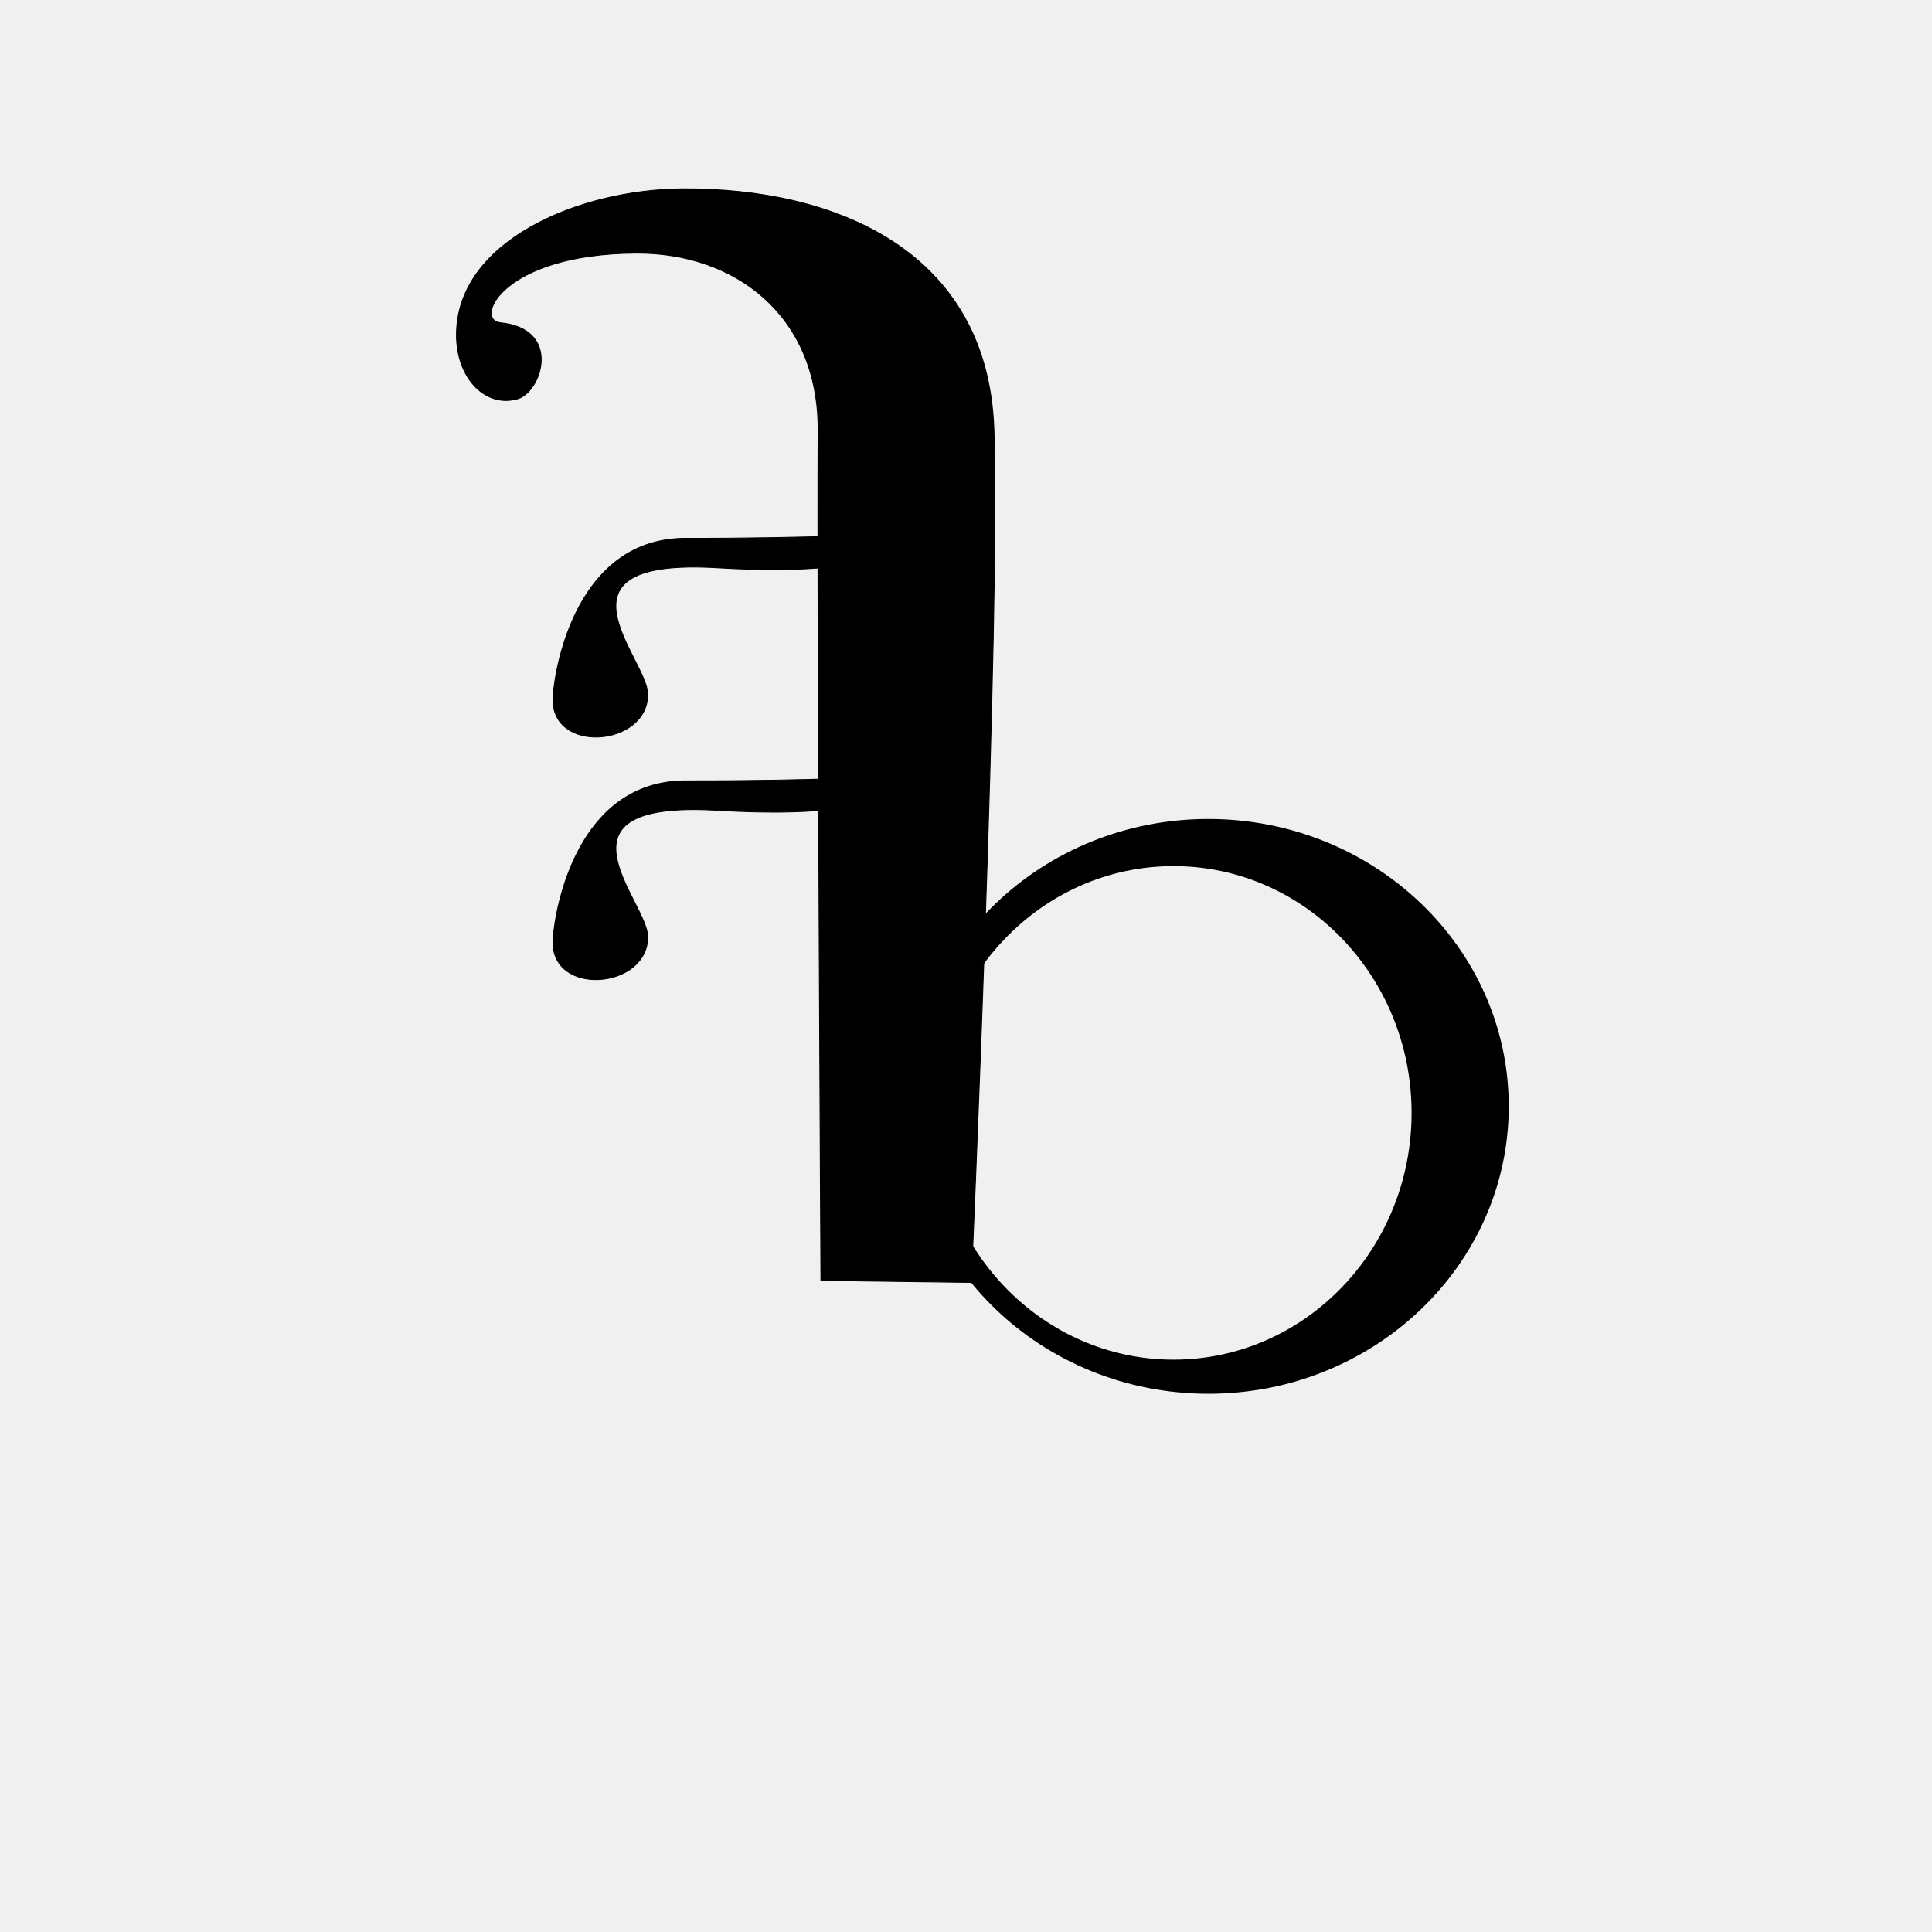
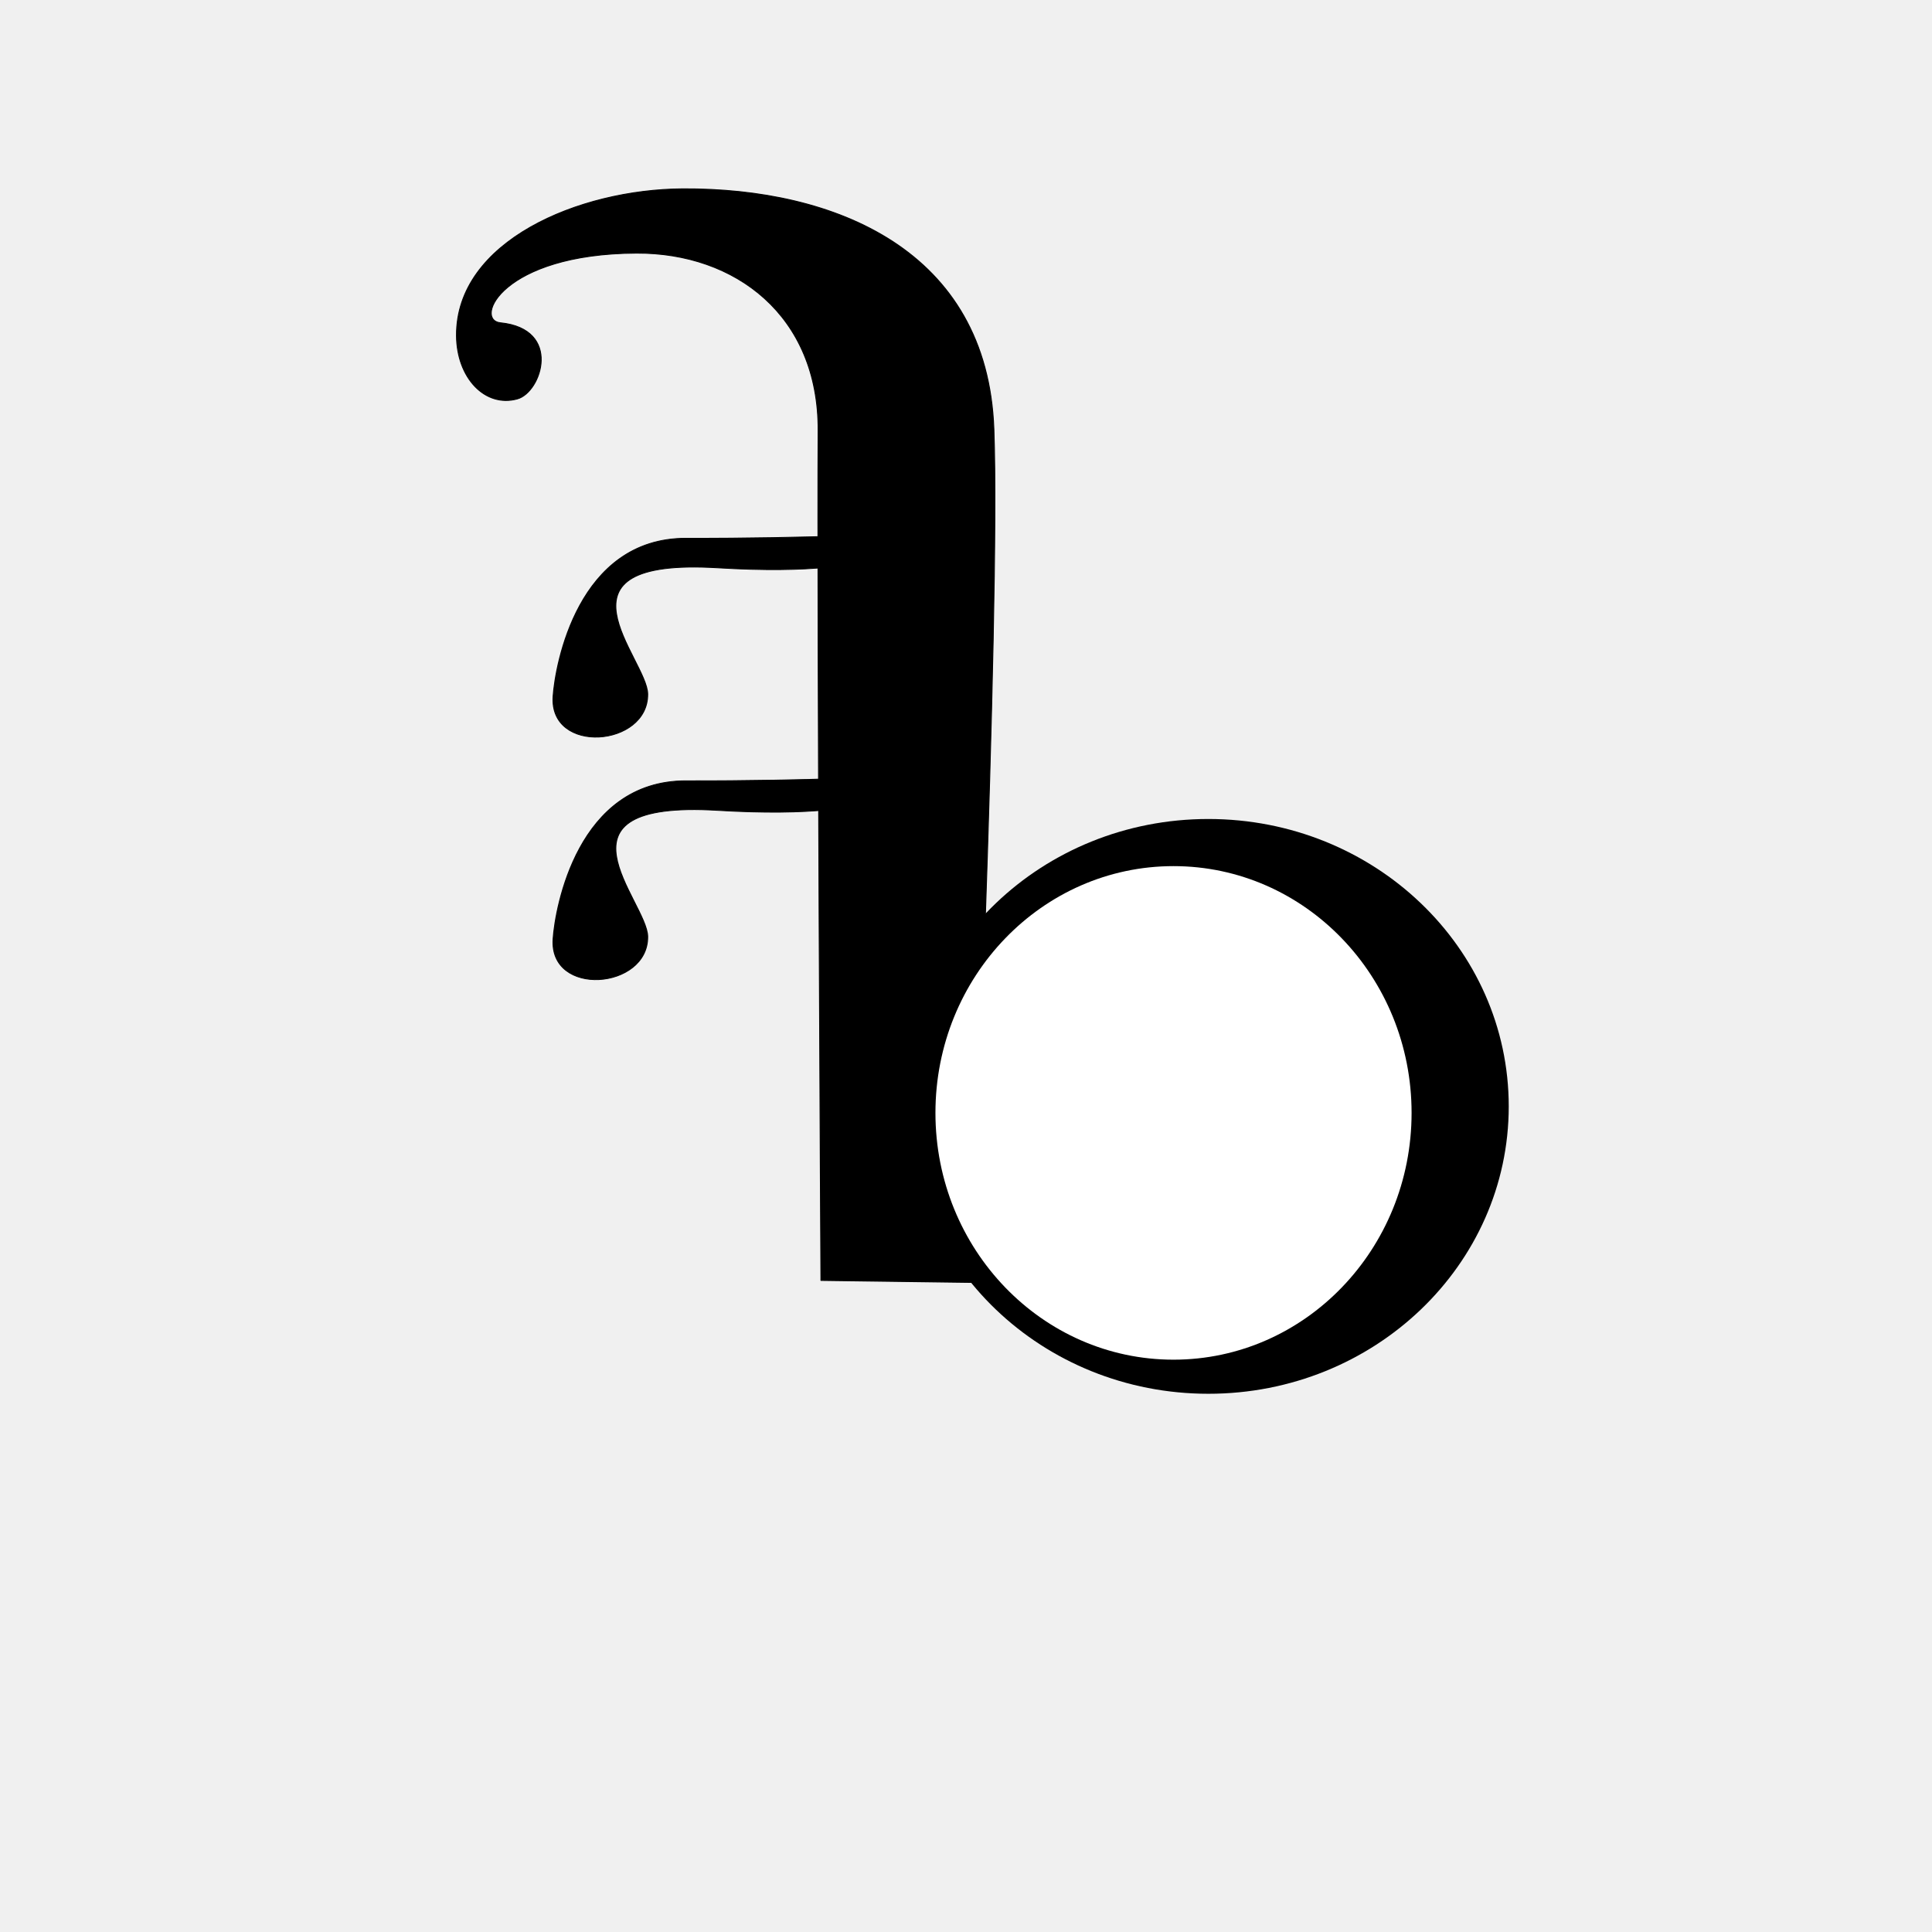
<svg xmlns="http://www.w3.org/2000/svg" width="100%" height="100%" viewBox="0 0 2048 2048" version="1.1" xml:space="preserve" style="fill-rule:evenodd;clip-rule:evenodd;stroke-linecap:round;stroke-linejoin:round;stroke-miterlimit:1.5;">
  <g id="レイヤー4">
    <g transform="matrix(1,0,0,1,51.686,4.57554)">
      <path d="M672.1,195.628C832.876,194.756 994.91,260.386 1001.87,450.286C1009.01,645.22 977.85,1354.82 977.85,1354.82L818.551,1352.71C818.551,1352.71 814.471,647.194 815.563,451.875C816.245,329.774 727.632,263.225 622.968,263.722C480.078,264.399 450.39,334.763 478.685,337.598C544.451,344.185 522.425,411.177 496.702,418.275C462.641,427.674 432.459,396.129 432.215,351.134C431.673,251.247 561.775,196.227 672.1,195.628Z" style="stroke:black;stroke-width:1px;" />
    </g>
-     <path d="M1280.9,868.167C1456.64,868.167 1599.32,1004.67 1599.32,1172.81C1599.32,1340.95 1456.64,1477.46 1280.9,1477.46C1105.16,1477.46 962.474,1340.95 962.474,1172.81C962.474,1004.67 1105.16,868.167 1280.9,868.167ZM1243.97,918.125C1383.26,918.125 1496.34,1035.34 1496.34,1179.72C1496.34,1324.09 1383.26,1441.31 1243.97,1441.31C1104.69,1441.31 991.607,1324.09 991.607,1179.72C991.607,1035.34 1104.69,918.125 1243.97,918.125Z" />
+     <ellipse cx="1280.9" cy="1172.81" rx="318.424" ry="304.645" />
+     <ellipse cx="1243.97" cy="1179.72" rx="252.365" ry="261.592" style="fill:white;" />
    <g transform="matrix(-1,-1.22465e-16,9.68469e-17,-0.790815,1814.28,1334.79)">
      <path d="M1127.75,757.499C1127.2,686.457 1232.23,675.973 1227.91,754.592C1225.61,796.38 1201.96,966.695 1086.92,966.345C957.286,965.952 853.634,972.914 853.634,972.914C853.634,972.914 851.881,911.507 1053.59,926.741C1240.42,940.852 1128.11,804.81 1127.75,757.499Z" style="stroke:black;stroke-width:1.11px;" />
    </g>
    <g transform="matrix(-1,-1.22465e-16,9.68469e-17,-0.790815,1814.28,1591.9)">
      <path d="M1127.75,757.499C1127.2,686.457 1232.23,675.973 1227.91,754.592C1225.61,796.38 1201.96,966.695 1086.92,966.345C957.286,965.952 853.634,972.914 853.634,972.914C853.634,972.914 851.881,911.507 1053.59,926.741C1240.42,940.852 1128.11,804.81 1127.75,757.499Z" style="stroke:black;stroke-width:1.11px;" />
    </g>
  </g>
</svg>
